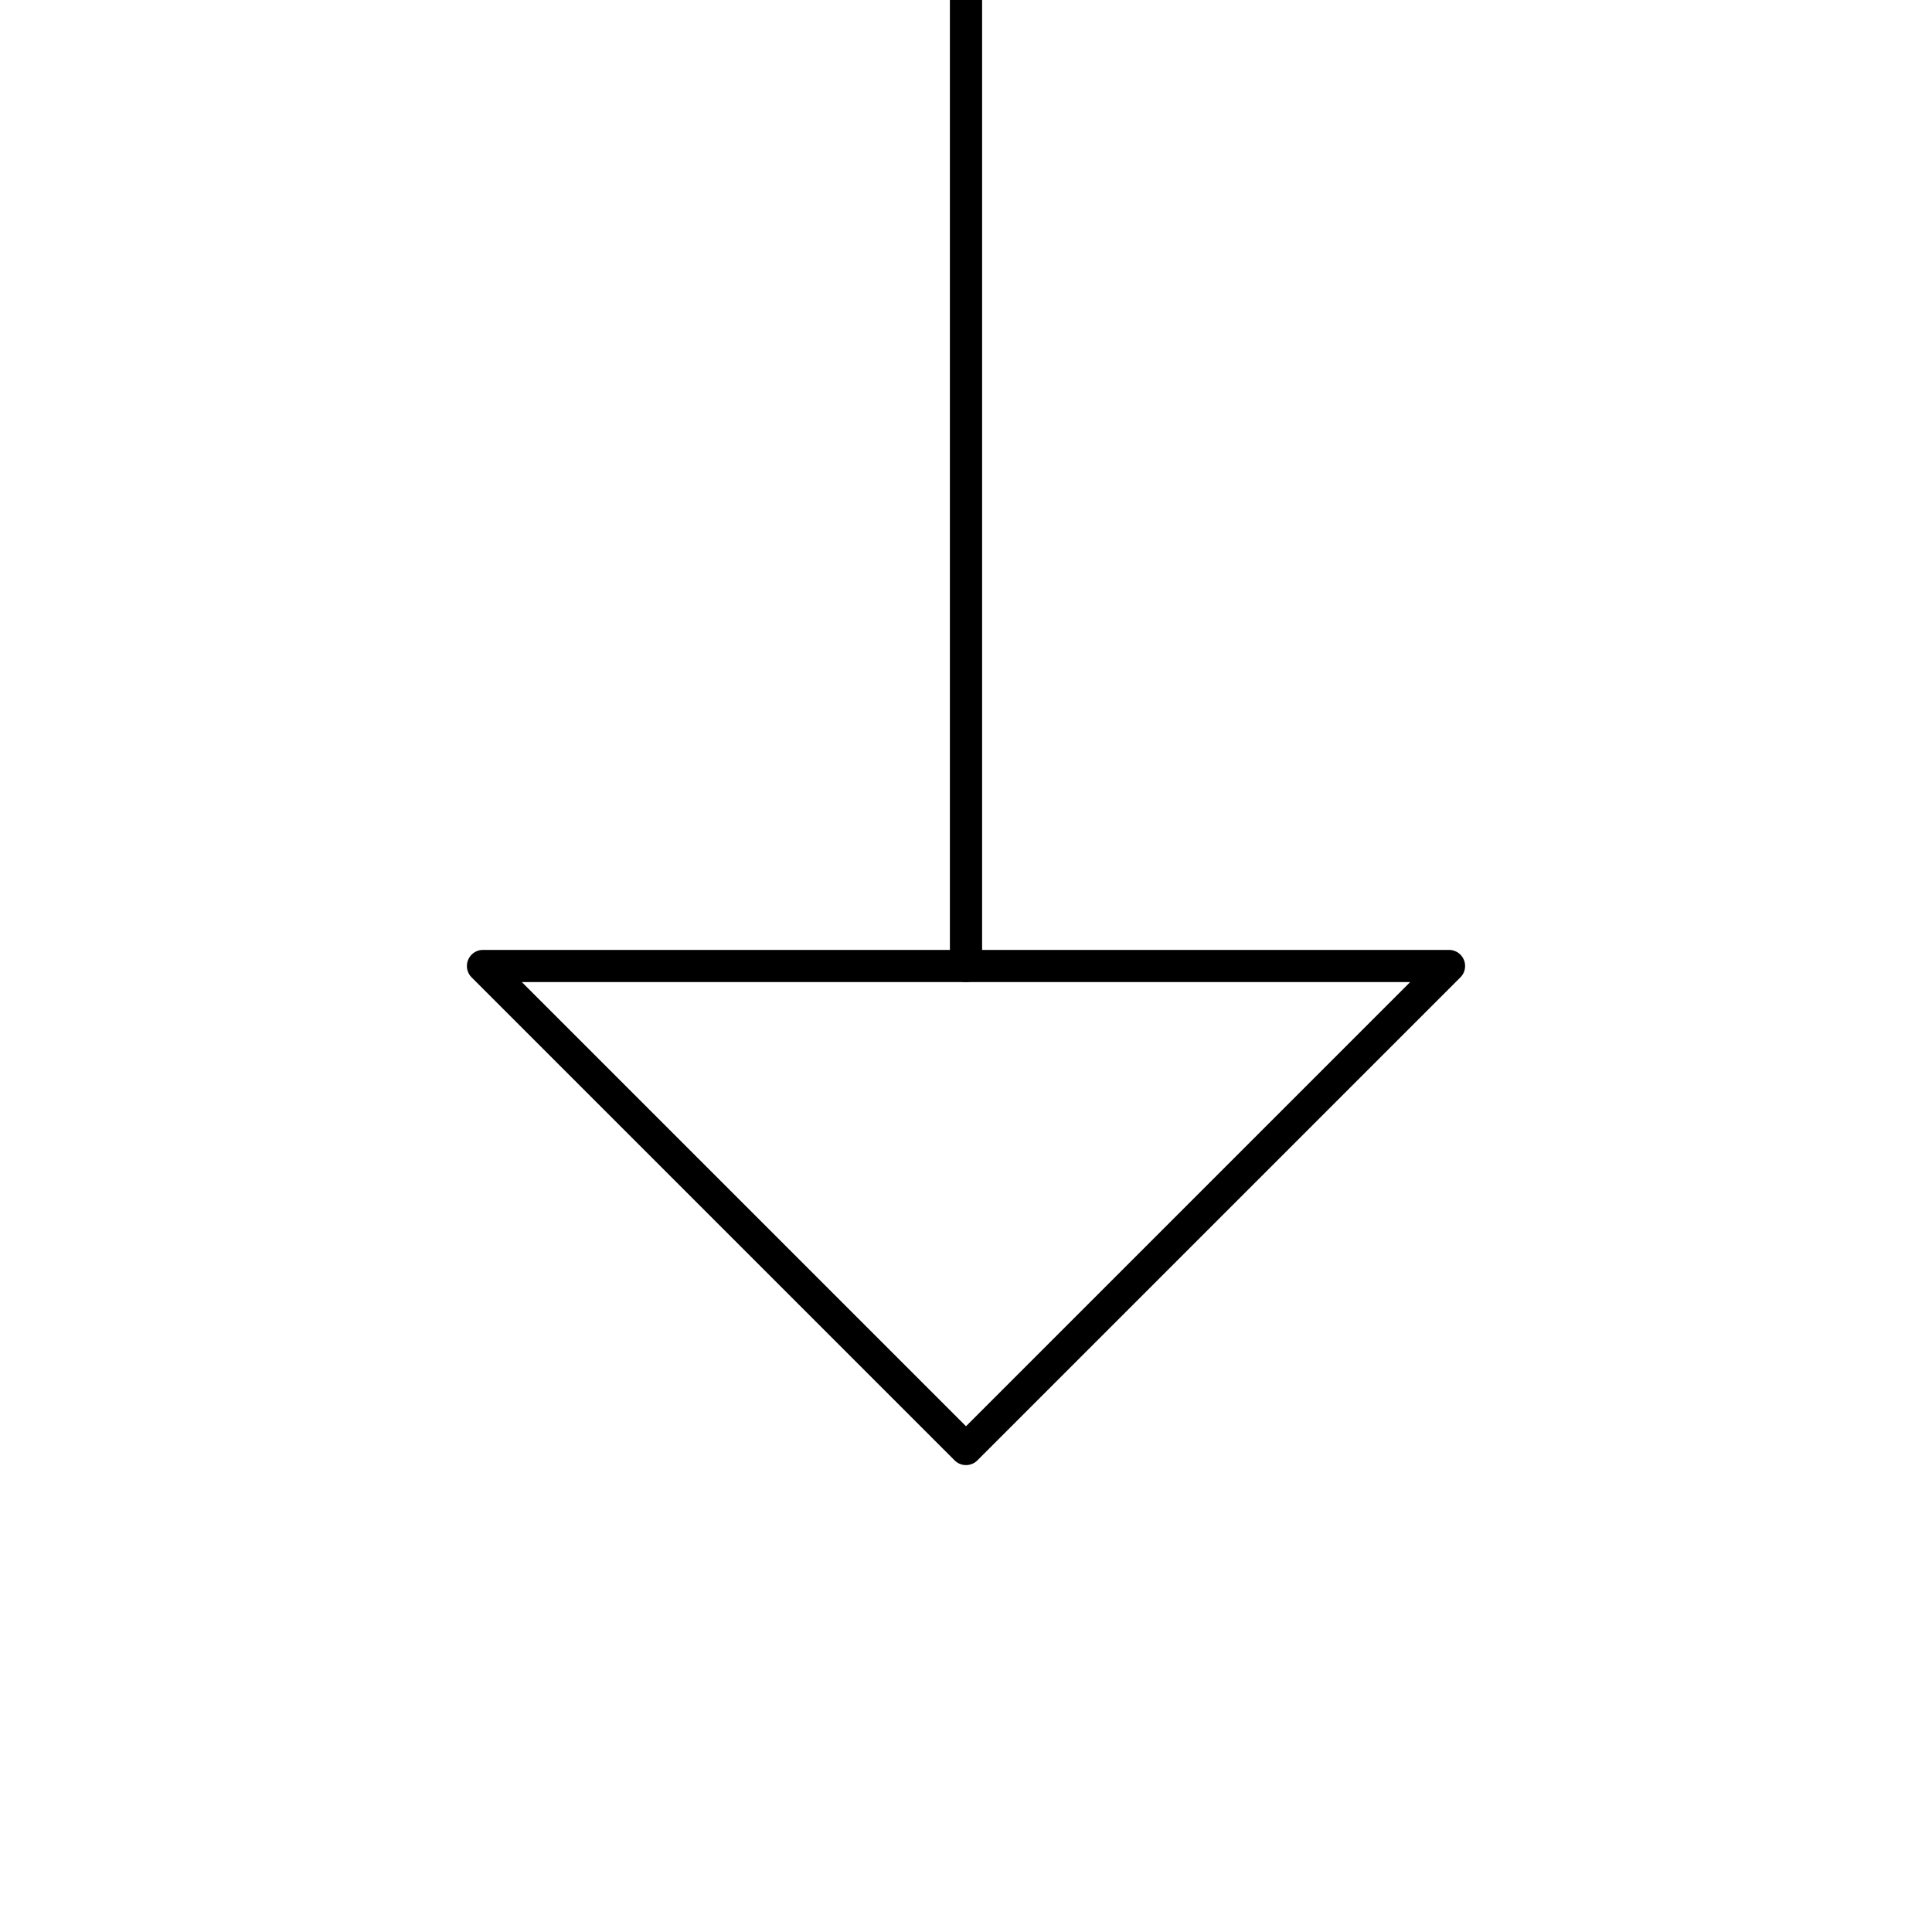
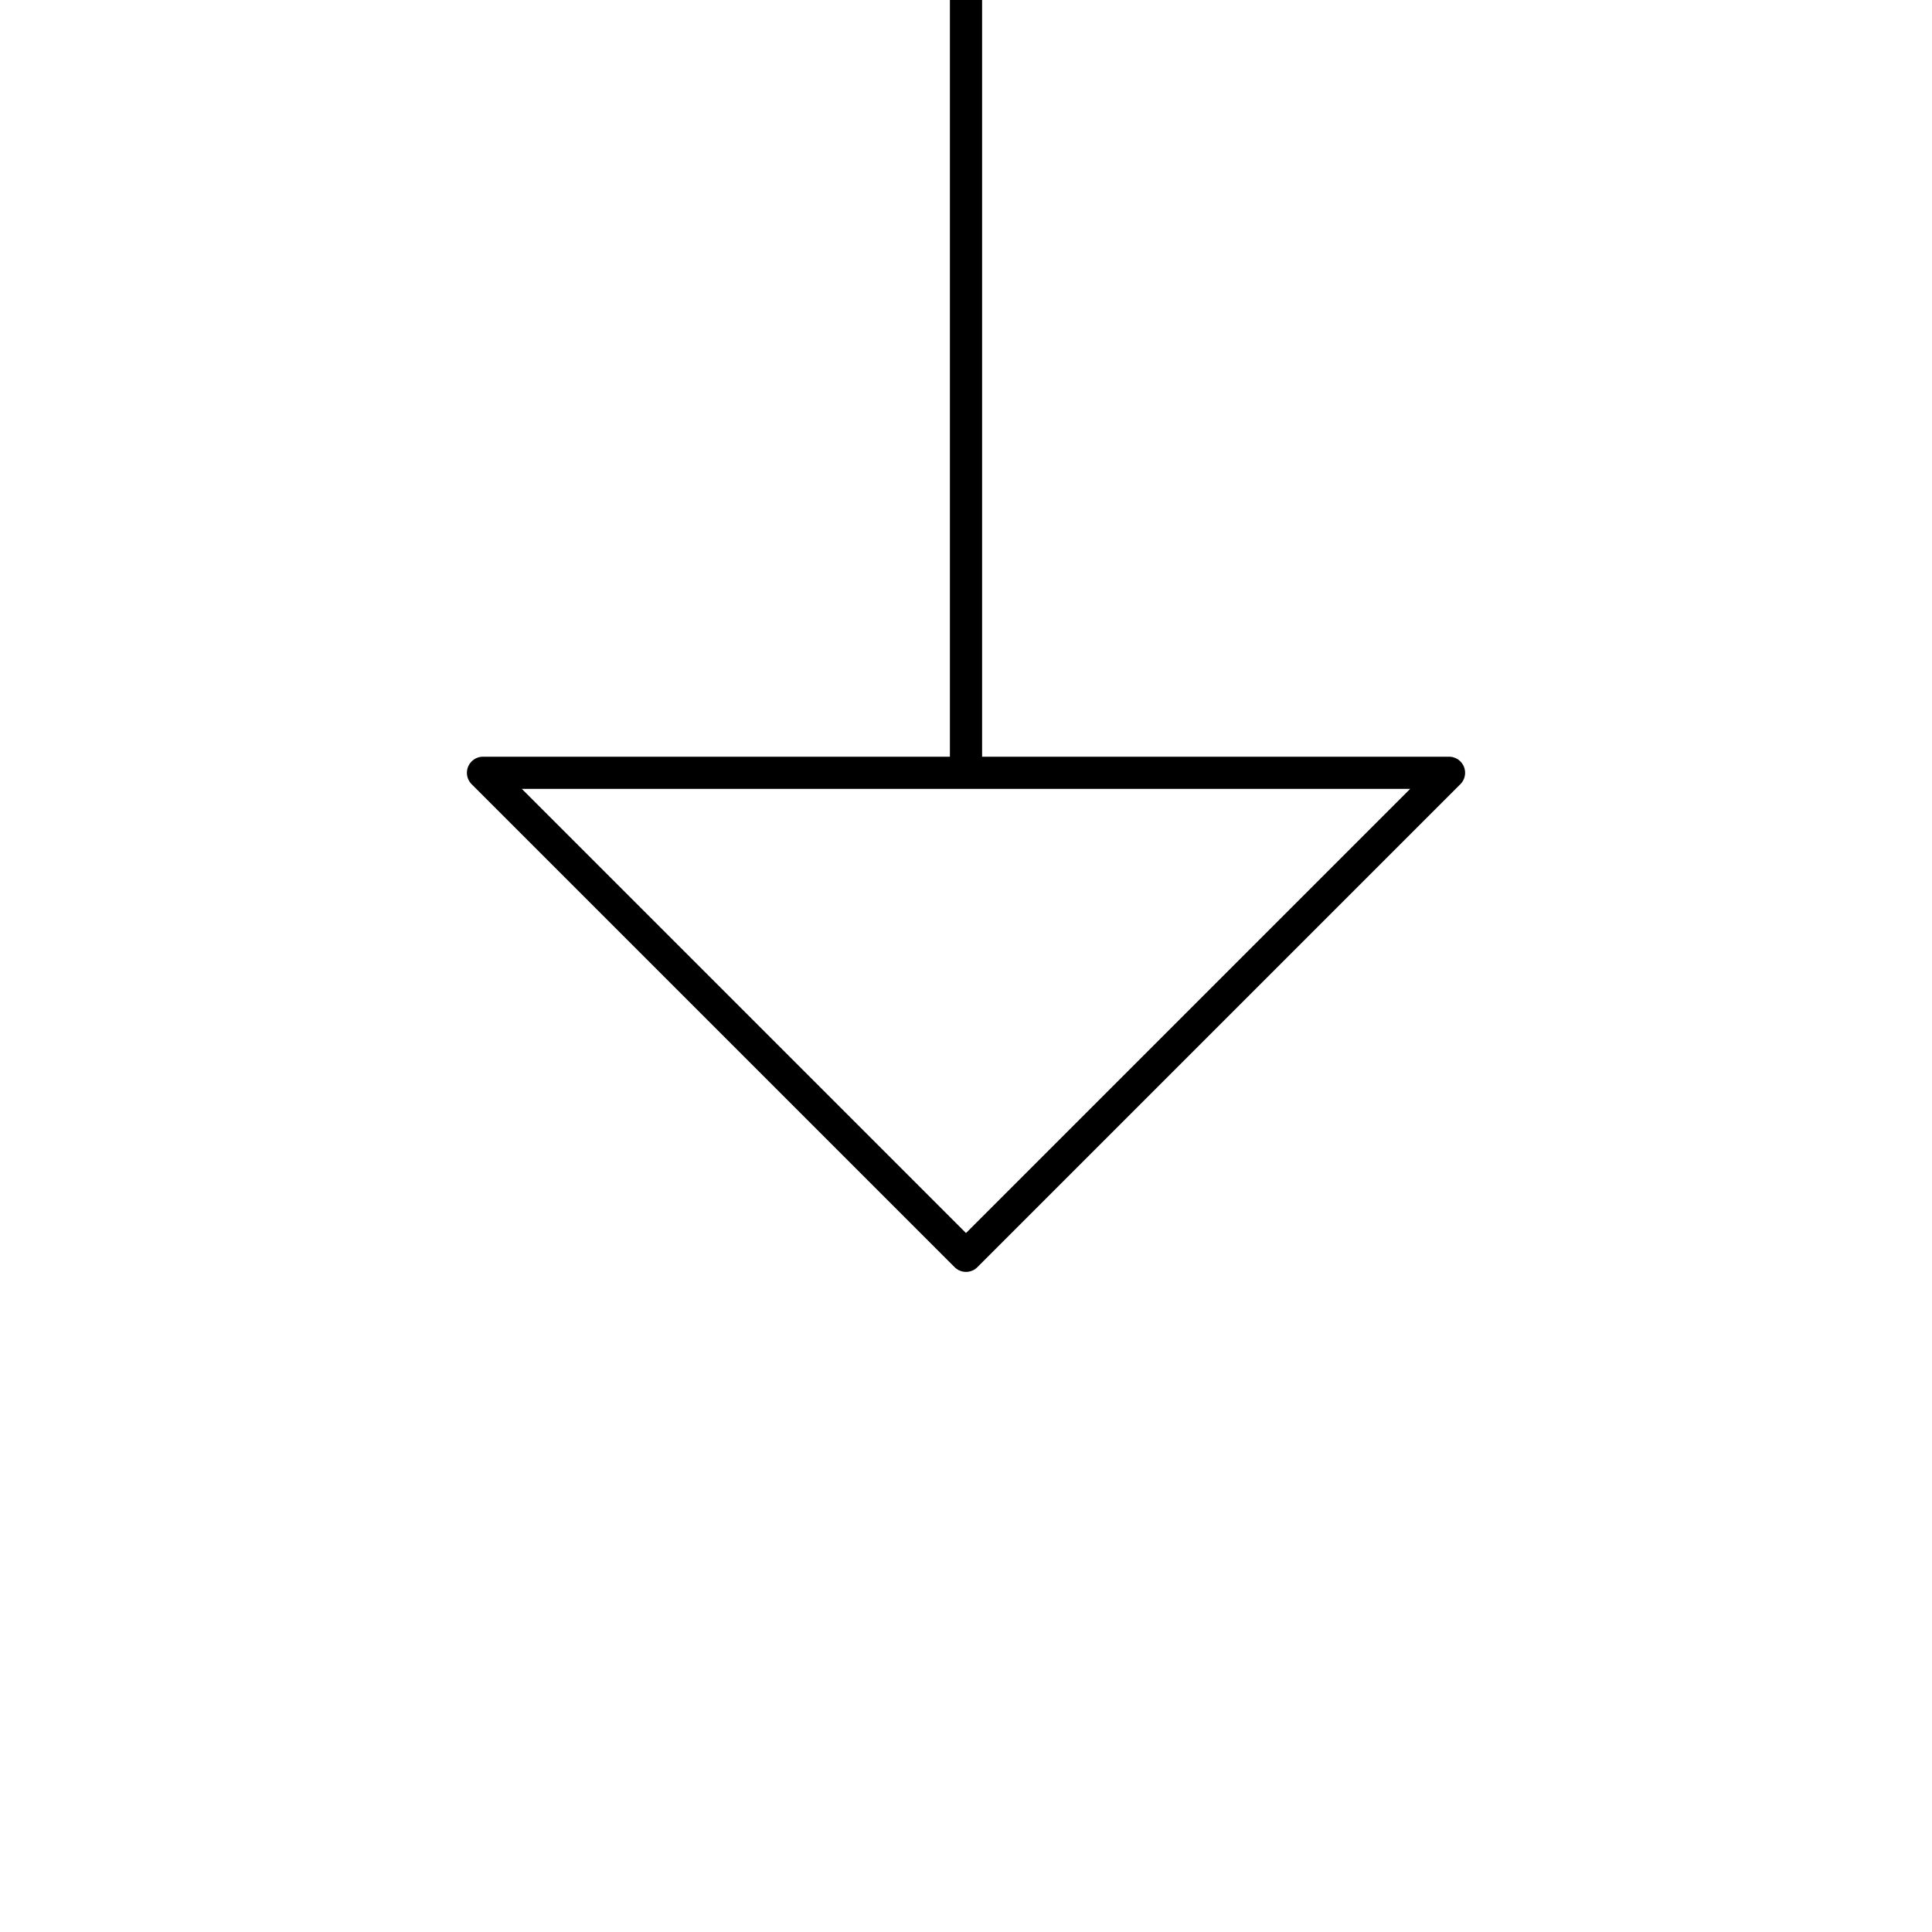
<svg xmlns="http://www.w3.org/2000/svg" width="120" height="120" viewBox="0 0 120 120">
  <g id="groundSignal" fill="none" stroke="#000" stroke-width="2" stroke-linecap="round" stroke-linejoin="round">
-     <line id="stem" x1="60" y1="0" x2="60" y2="60" />
-     <polygon id="body" points="30,60 90,60 60,90" />
+     <path d="M 60 0 L 60 48 L 30 48 L 60 78 L 90 48 L 60 48" id="reference-0" stroke="#000" fill="none" stroke-width="2" stroke-linecap="round" stroke-linejoin="round" />
  </g>
</svg>
